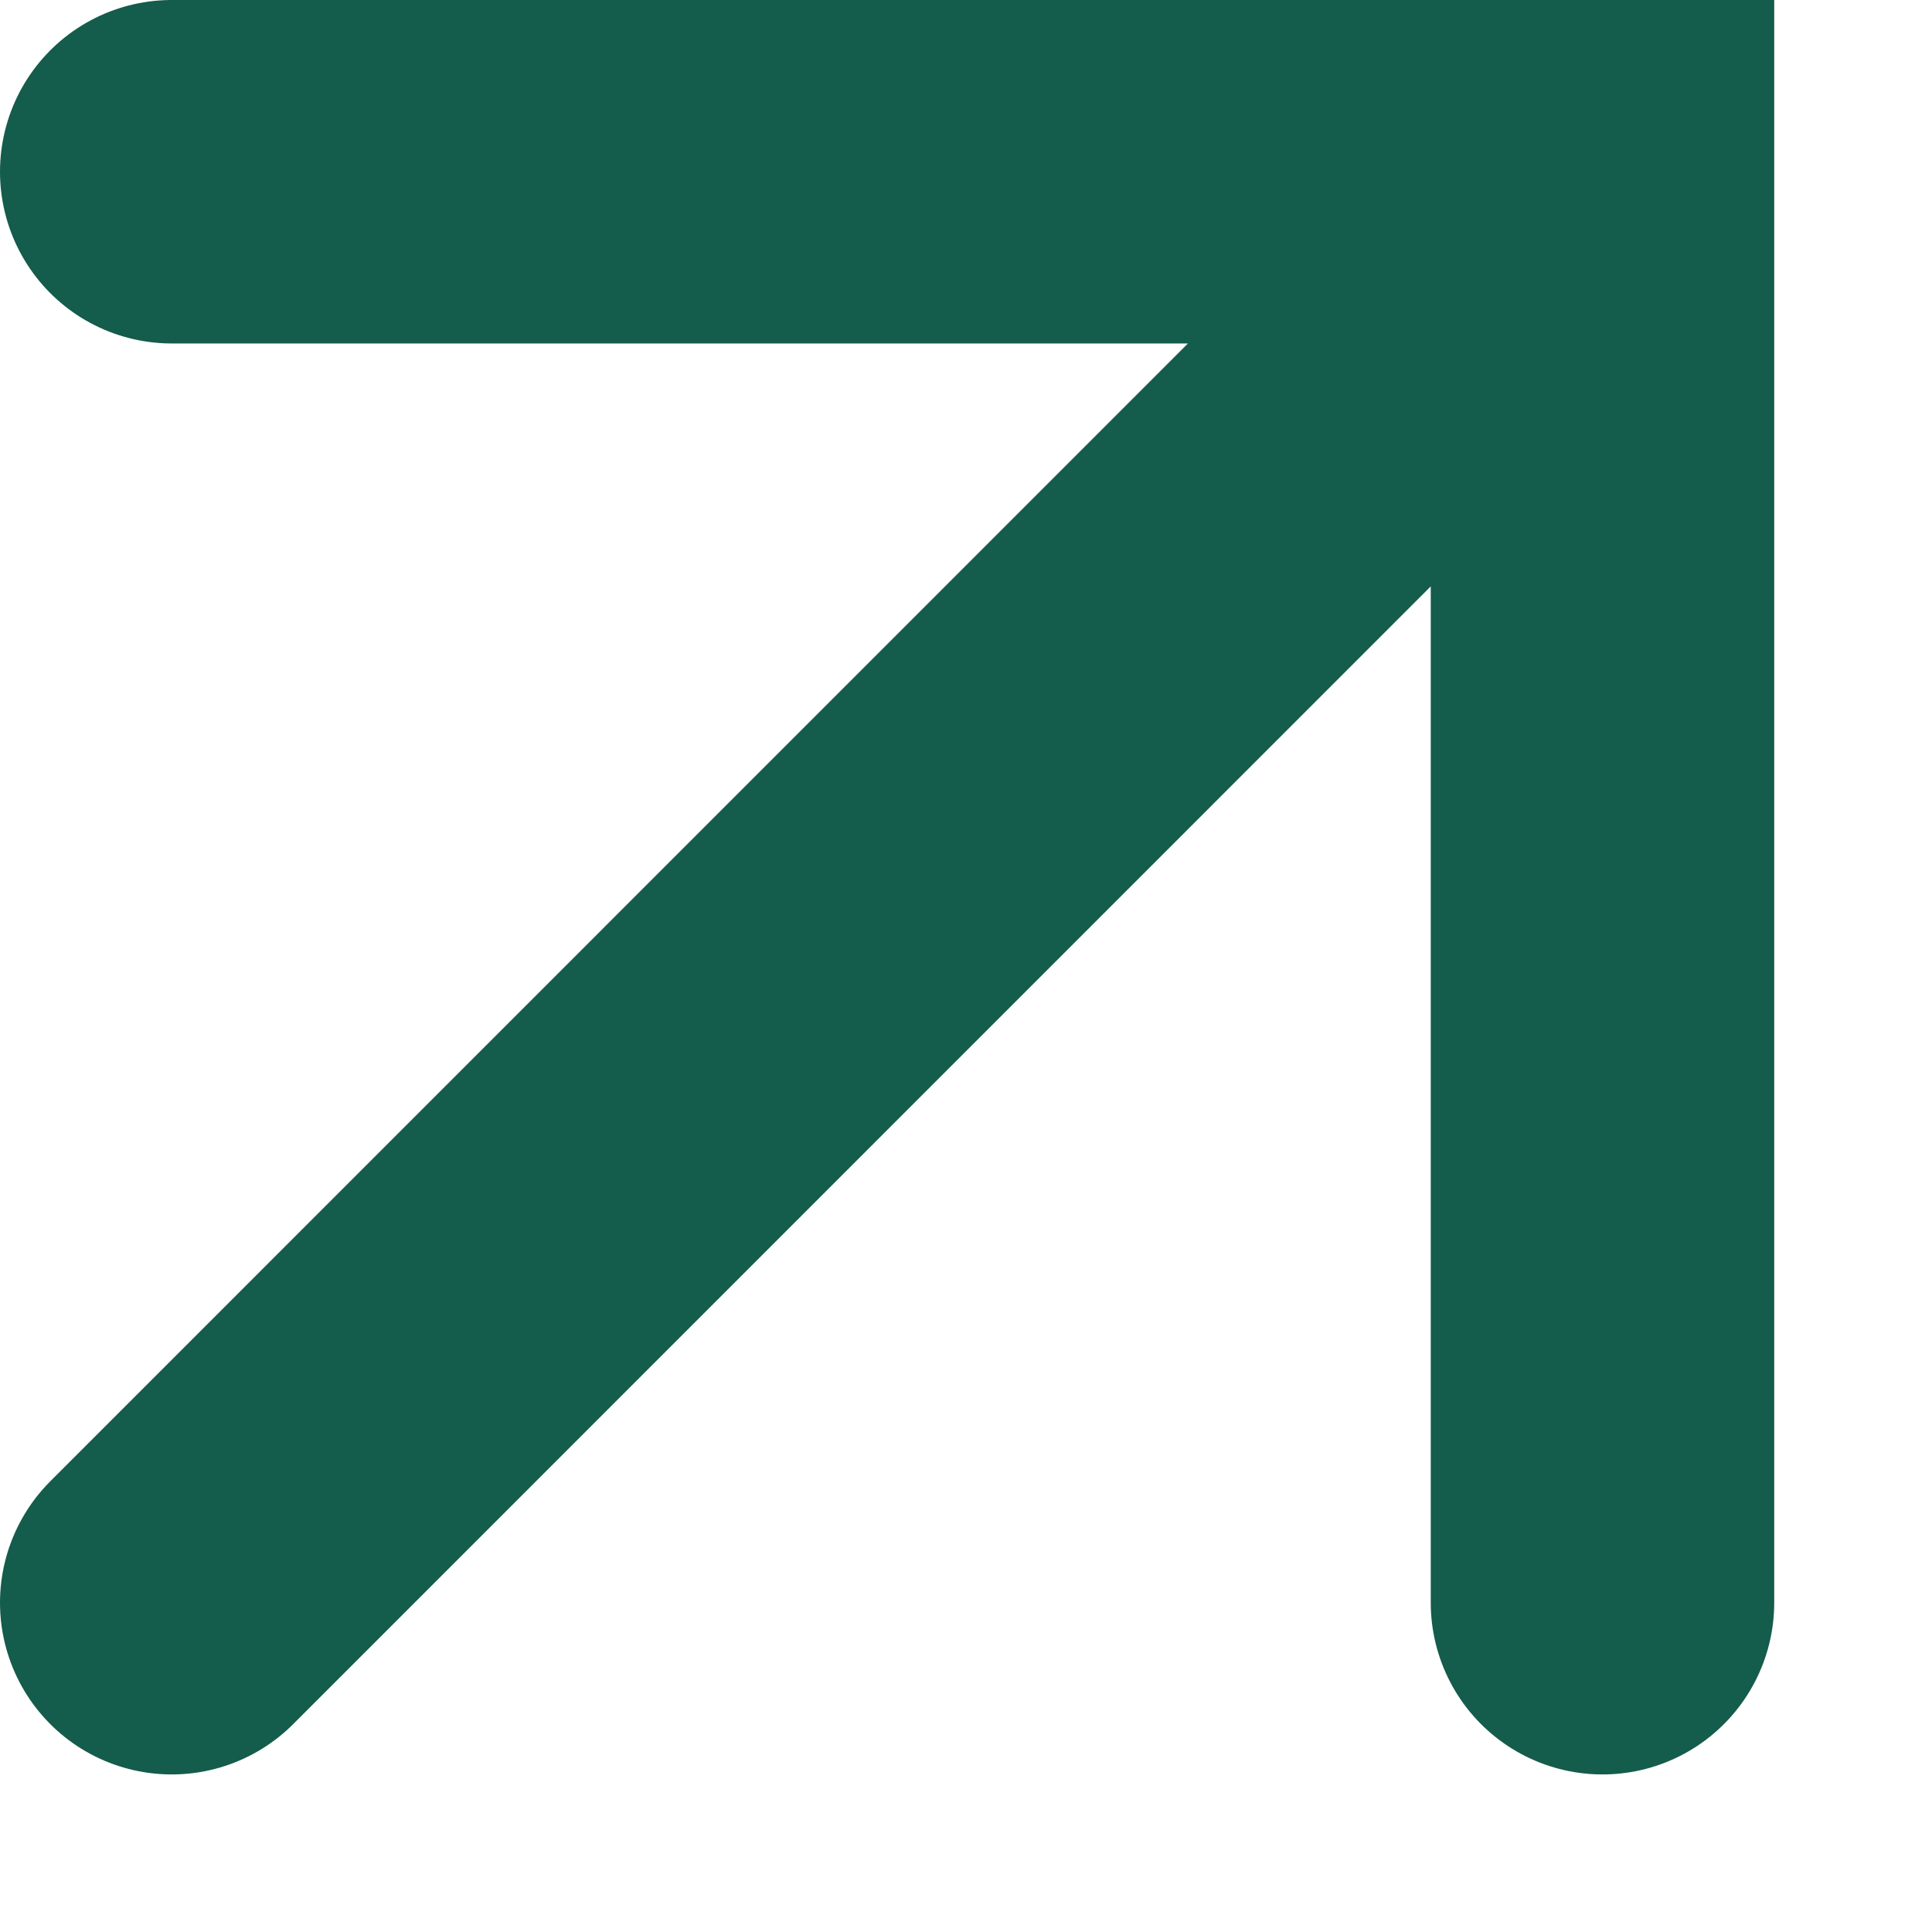
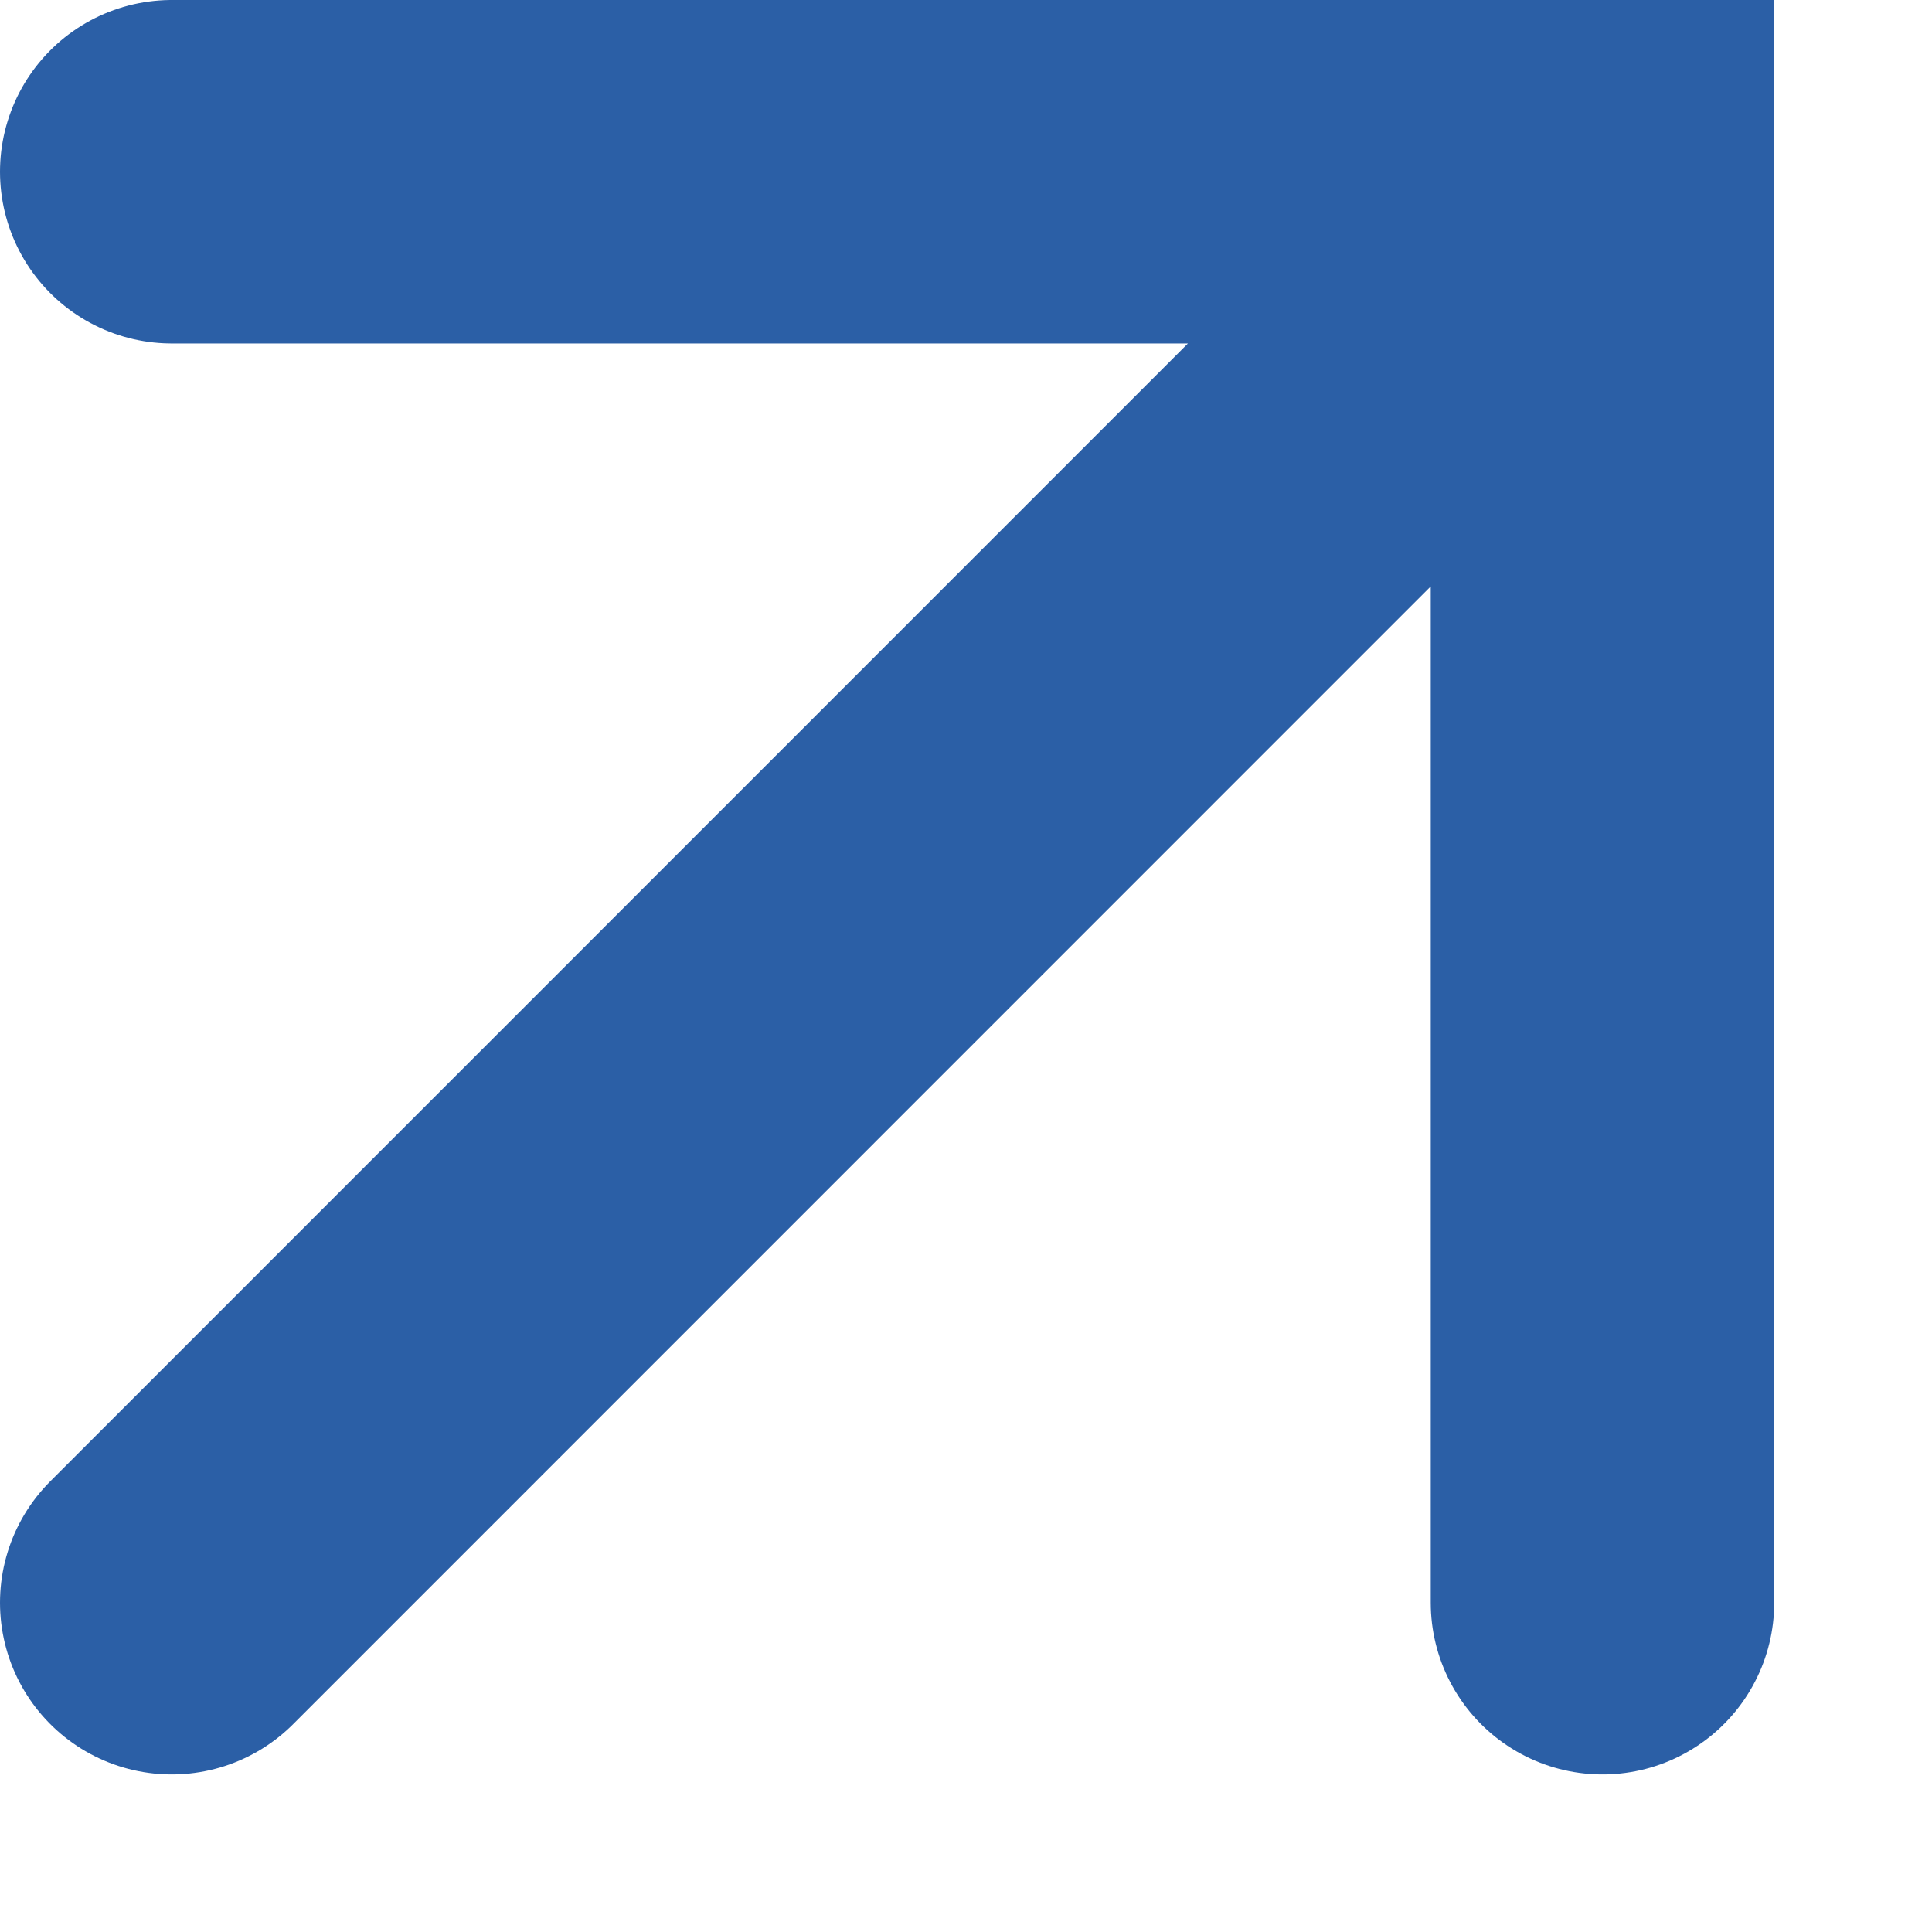
<svg xmlns="http://www.w3.org/2000/svg" width="9" height="9" viewBox="0 0 9 9" fill="none">
-   <path d="M7.465 7.466V0.8H0.8M7.465 0.8L0.8 7.466" stroke-width="1.6" stroke-linecap="round" stroke="#145C4B" />
+   <path d="M7.465 7.466V0.8H0.8M7.465 0.8L0.8 7.466" stroke-width="1.6" stroke-linecap="round" stroke="#2B5FA6" />
</svg>
